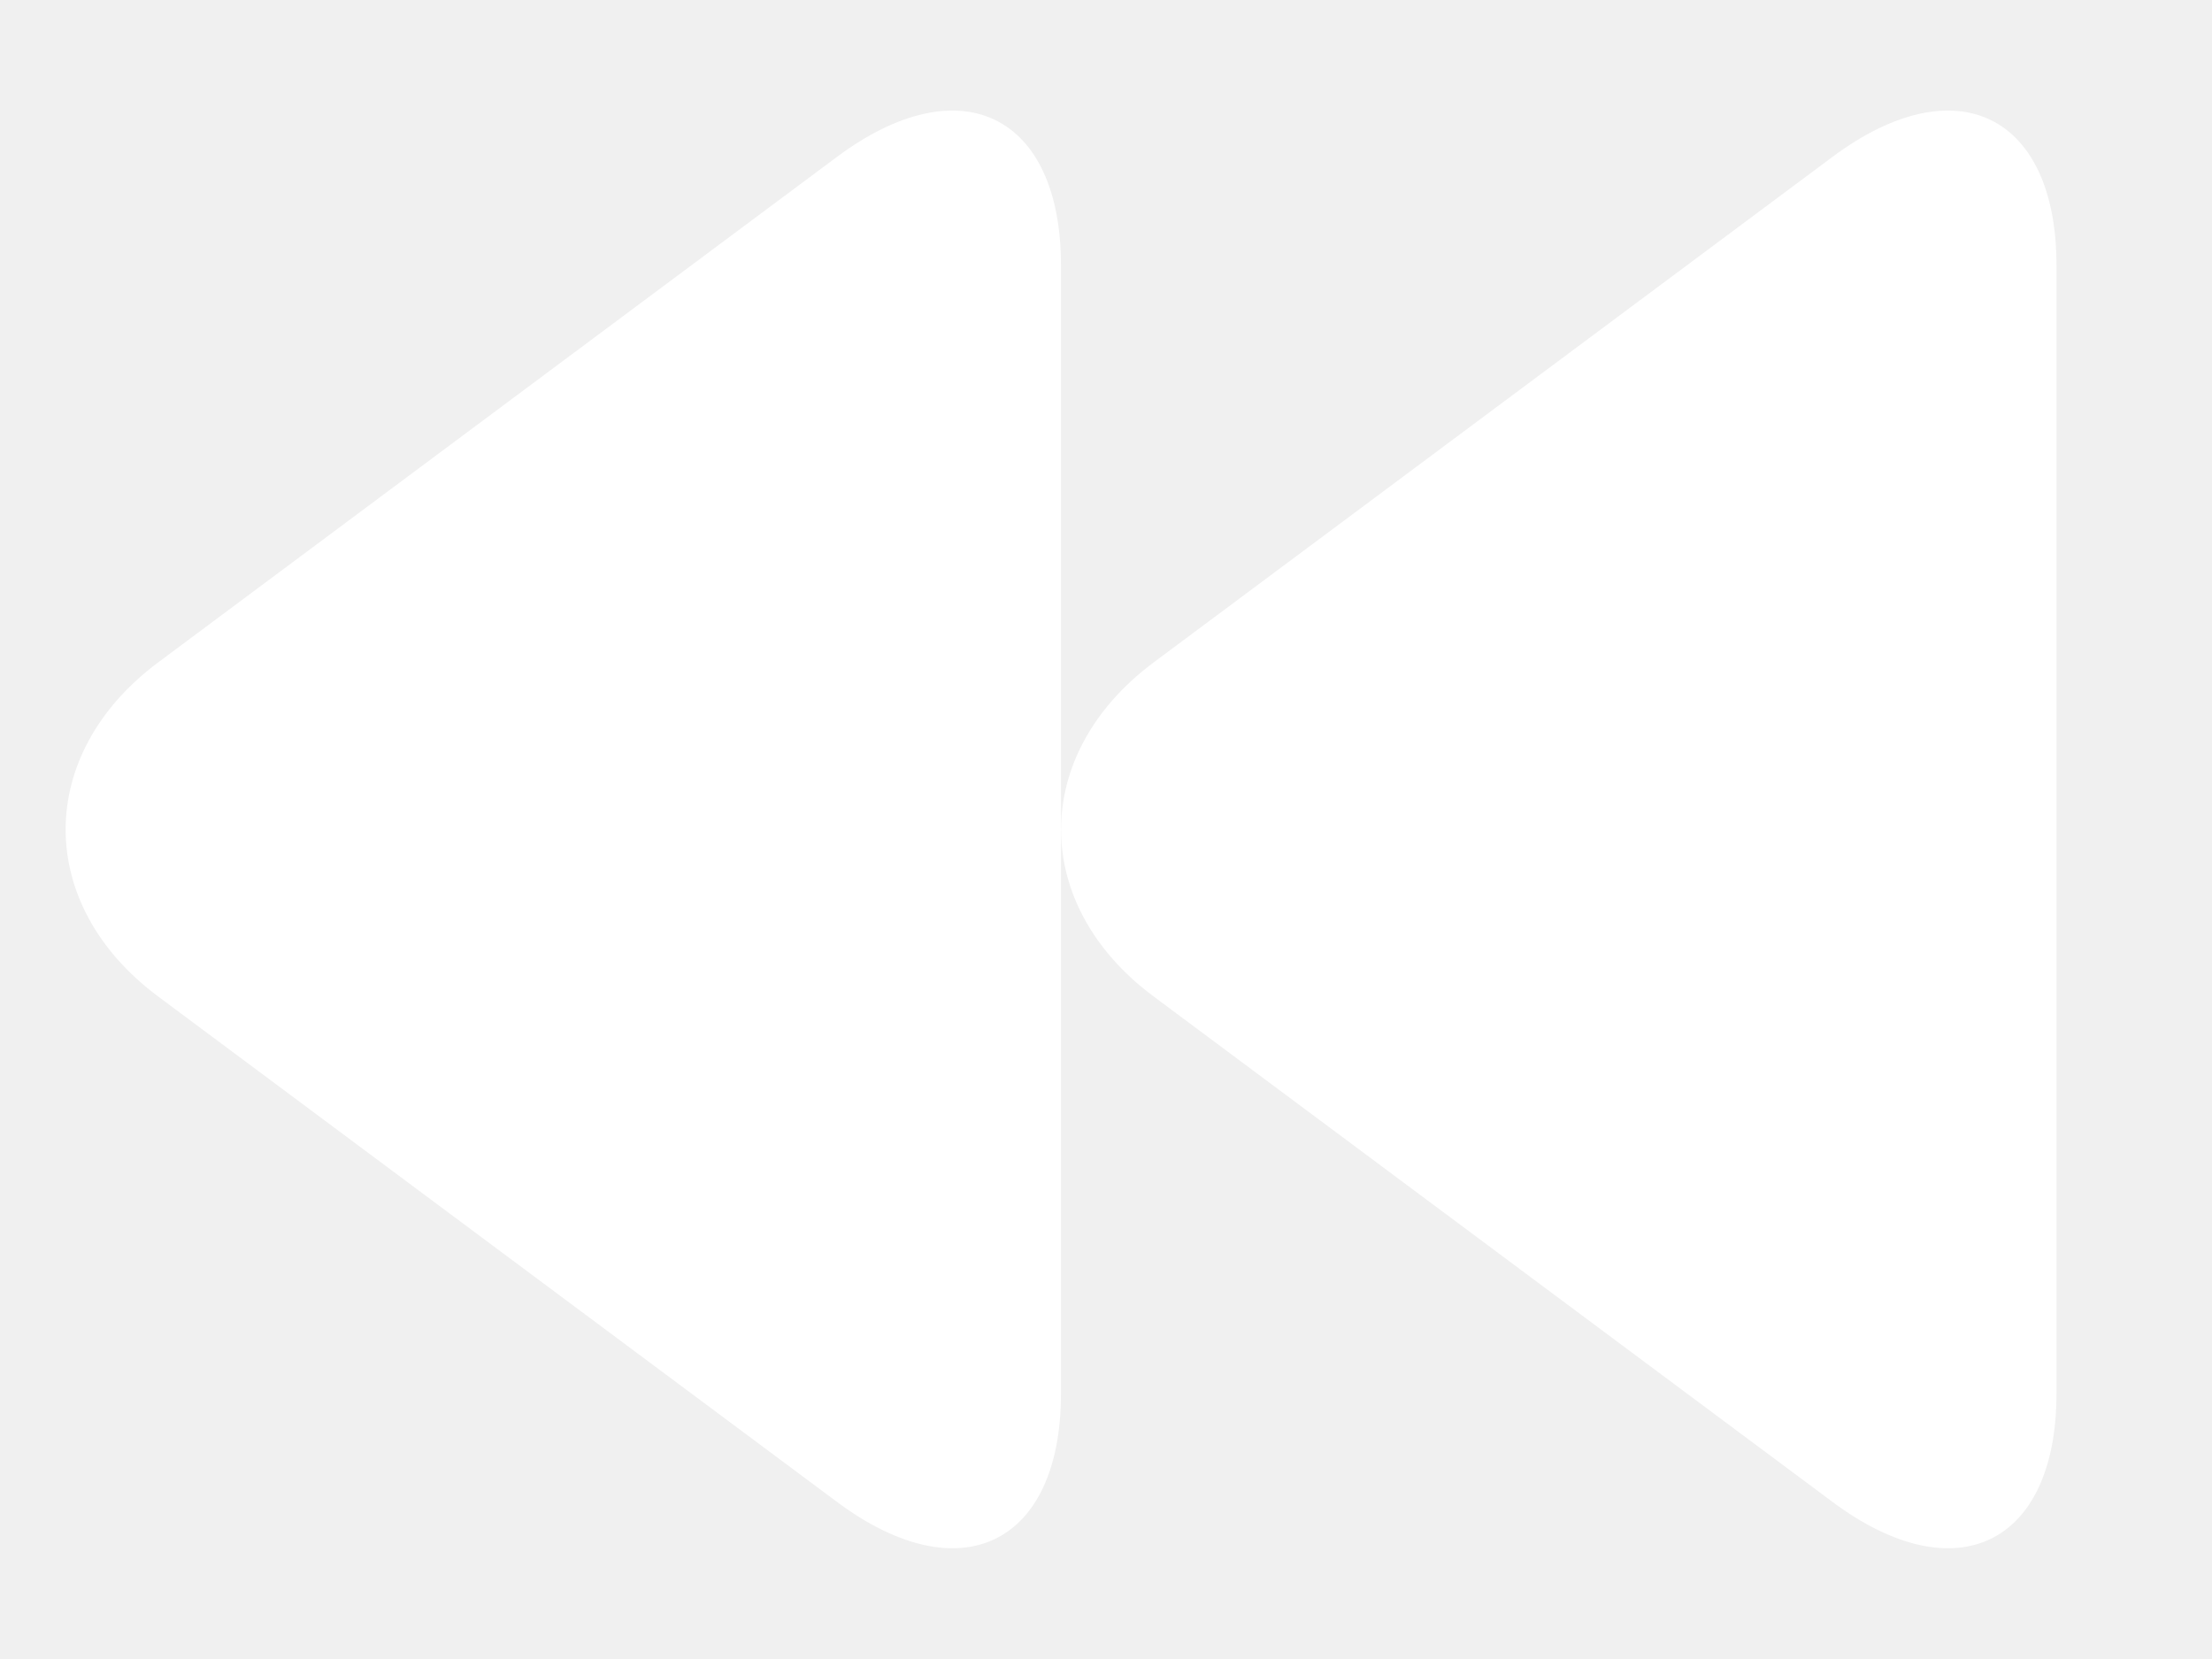
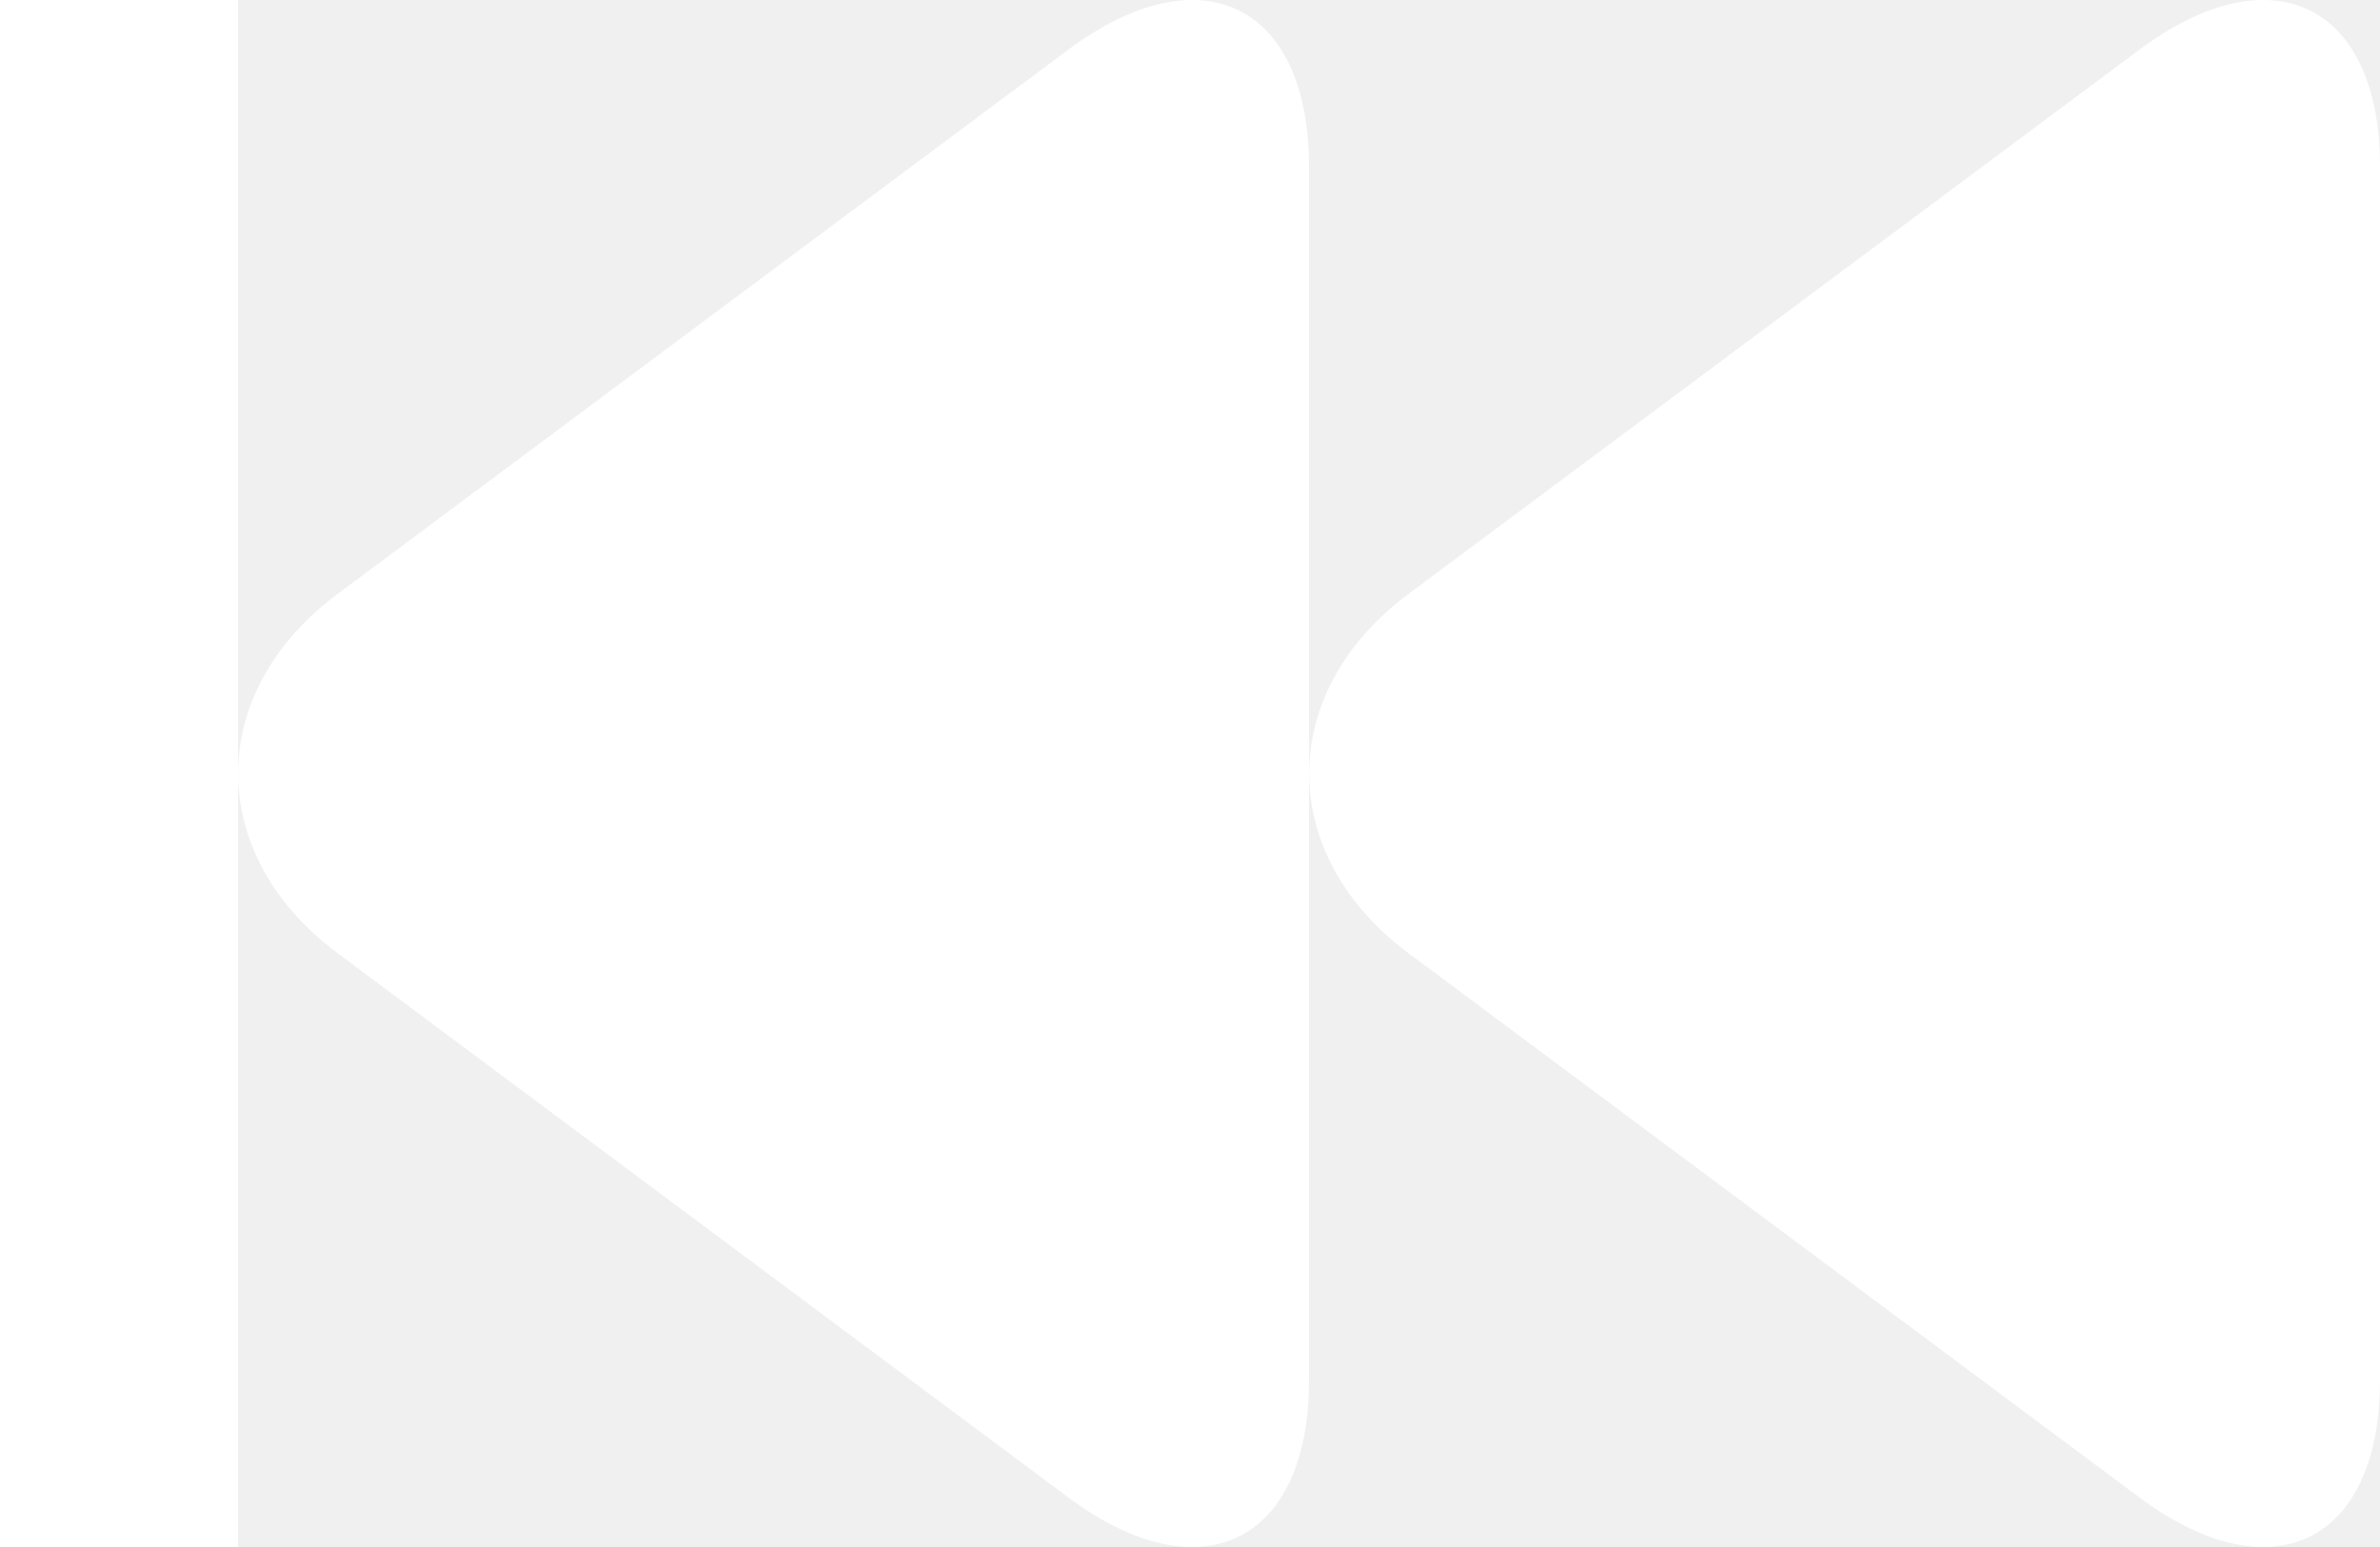
- <svg xmlns="http://www.w3.org/2000/svg" version="1.1" id="Layer_1" x="0px" y="0px" width="20px" height="15px" viewBox="0 0 20 15" enable-background="new 0 0 20 15" xml:space="preserve">
-   <g id="play_12_">
-     <g>
-       <g>
-         <path fill="#FFFFFF" d="M10.43,5.99l6.138-4.571c1.114-0.831,2.026-0.387,2.026,0.982v10.197c0,1.37-0.912,1.812-2.026,0.981     L10.43,9.009C9.315,8.18,9.315,6.821,10.43,5.99z" />
-       </g>
-     </g>
-   </g>
-   <g id="play_11_">
-     <g>
-       <g>
-         <path fill="#FFFFFF" d="M1.429,5.99l6.138-4.571c1.114-0.831,2.026-0.387,2.026,0.982v10.197c0,1.37-0.912,1.812-2.026,0.981     L1.429,9.009C0.315,8.18,0.315,6.821,1.429,5.99z" />
-       </g>
-     </g>
-   </g>
+ <svg xmlns="http://www.w3.org/2000/svg" version="1.1" id="Layer_1" x="0px" y="0px" width="20px" height="13px" viewBox="0 0 20 13" enable-background="new 0 0 20 13" xml:space="preserve">
+   <path fill="#FFFFFF" d="M11.836,4.991l6.139-4.571C19.088-0.412,20,0.031,20,1.401V11.6c0,1.368-0.912,1.812-2.025,0.981  L11.836,8.01C10.723,7.18,10.723,5.82,11.836,4.991z" />
+   <path fill="#FFFFFF" d="M2.837,4.991L8.974,0.42C10.088-0.412,11,0.031,11,1.401V11.6c0,1.368-0.912,1.812-2.026,0.981L2.837,8.01  C1.722,7.18,1.722,5.82,2.837,4.991z" />
+   <rect fill="#FFFFFF" width="2" height="13" />
</svg>
